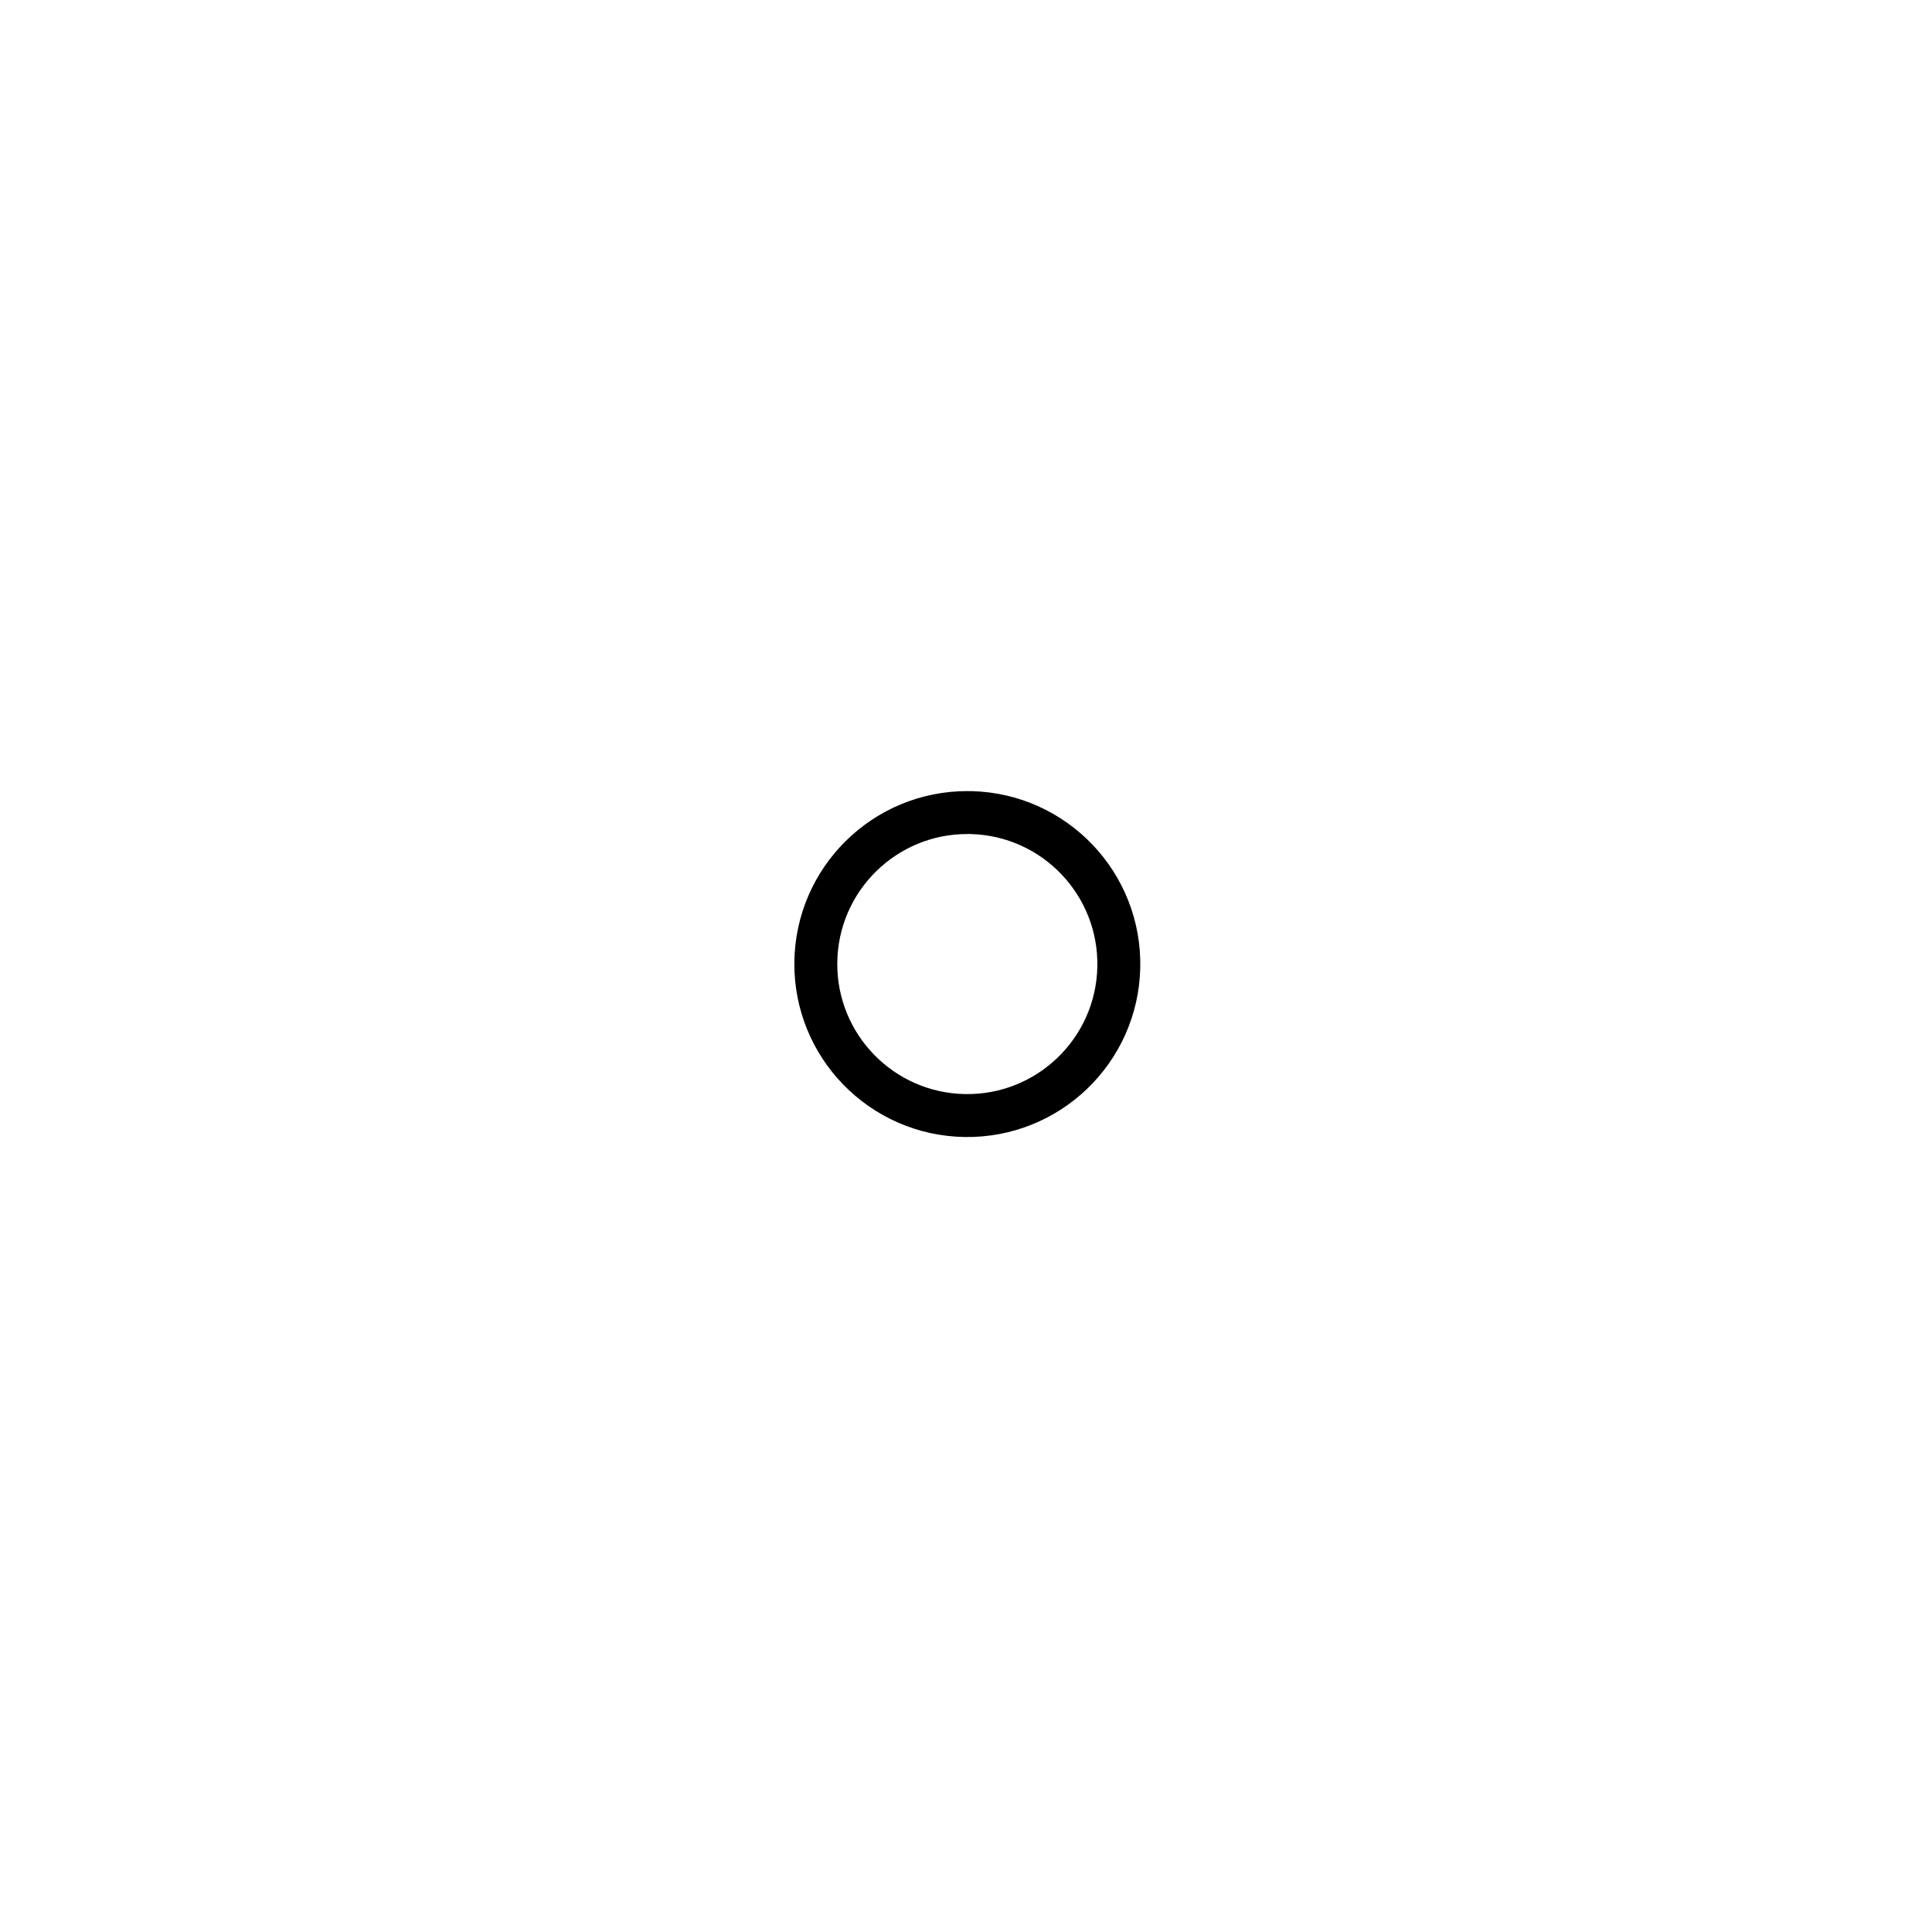
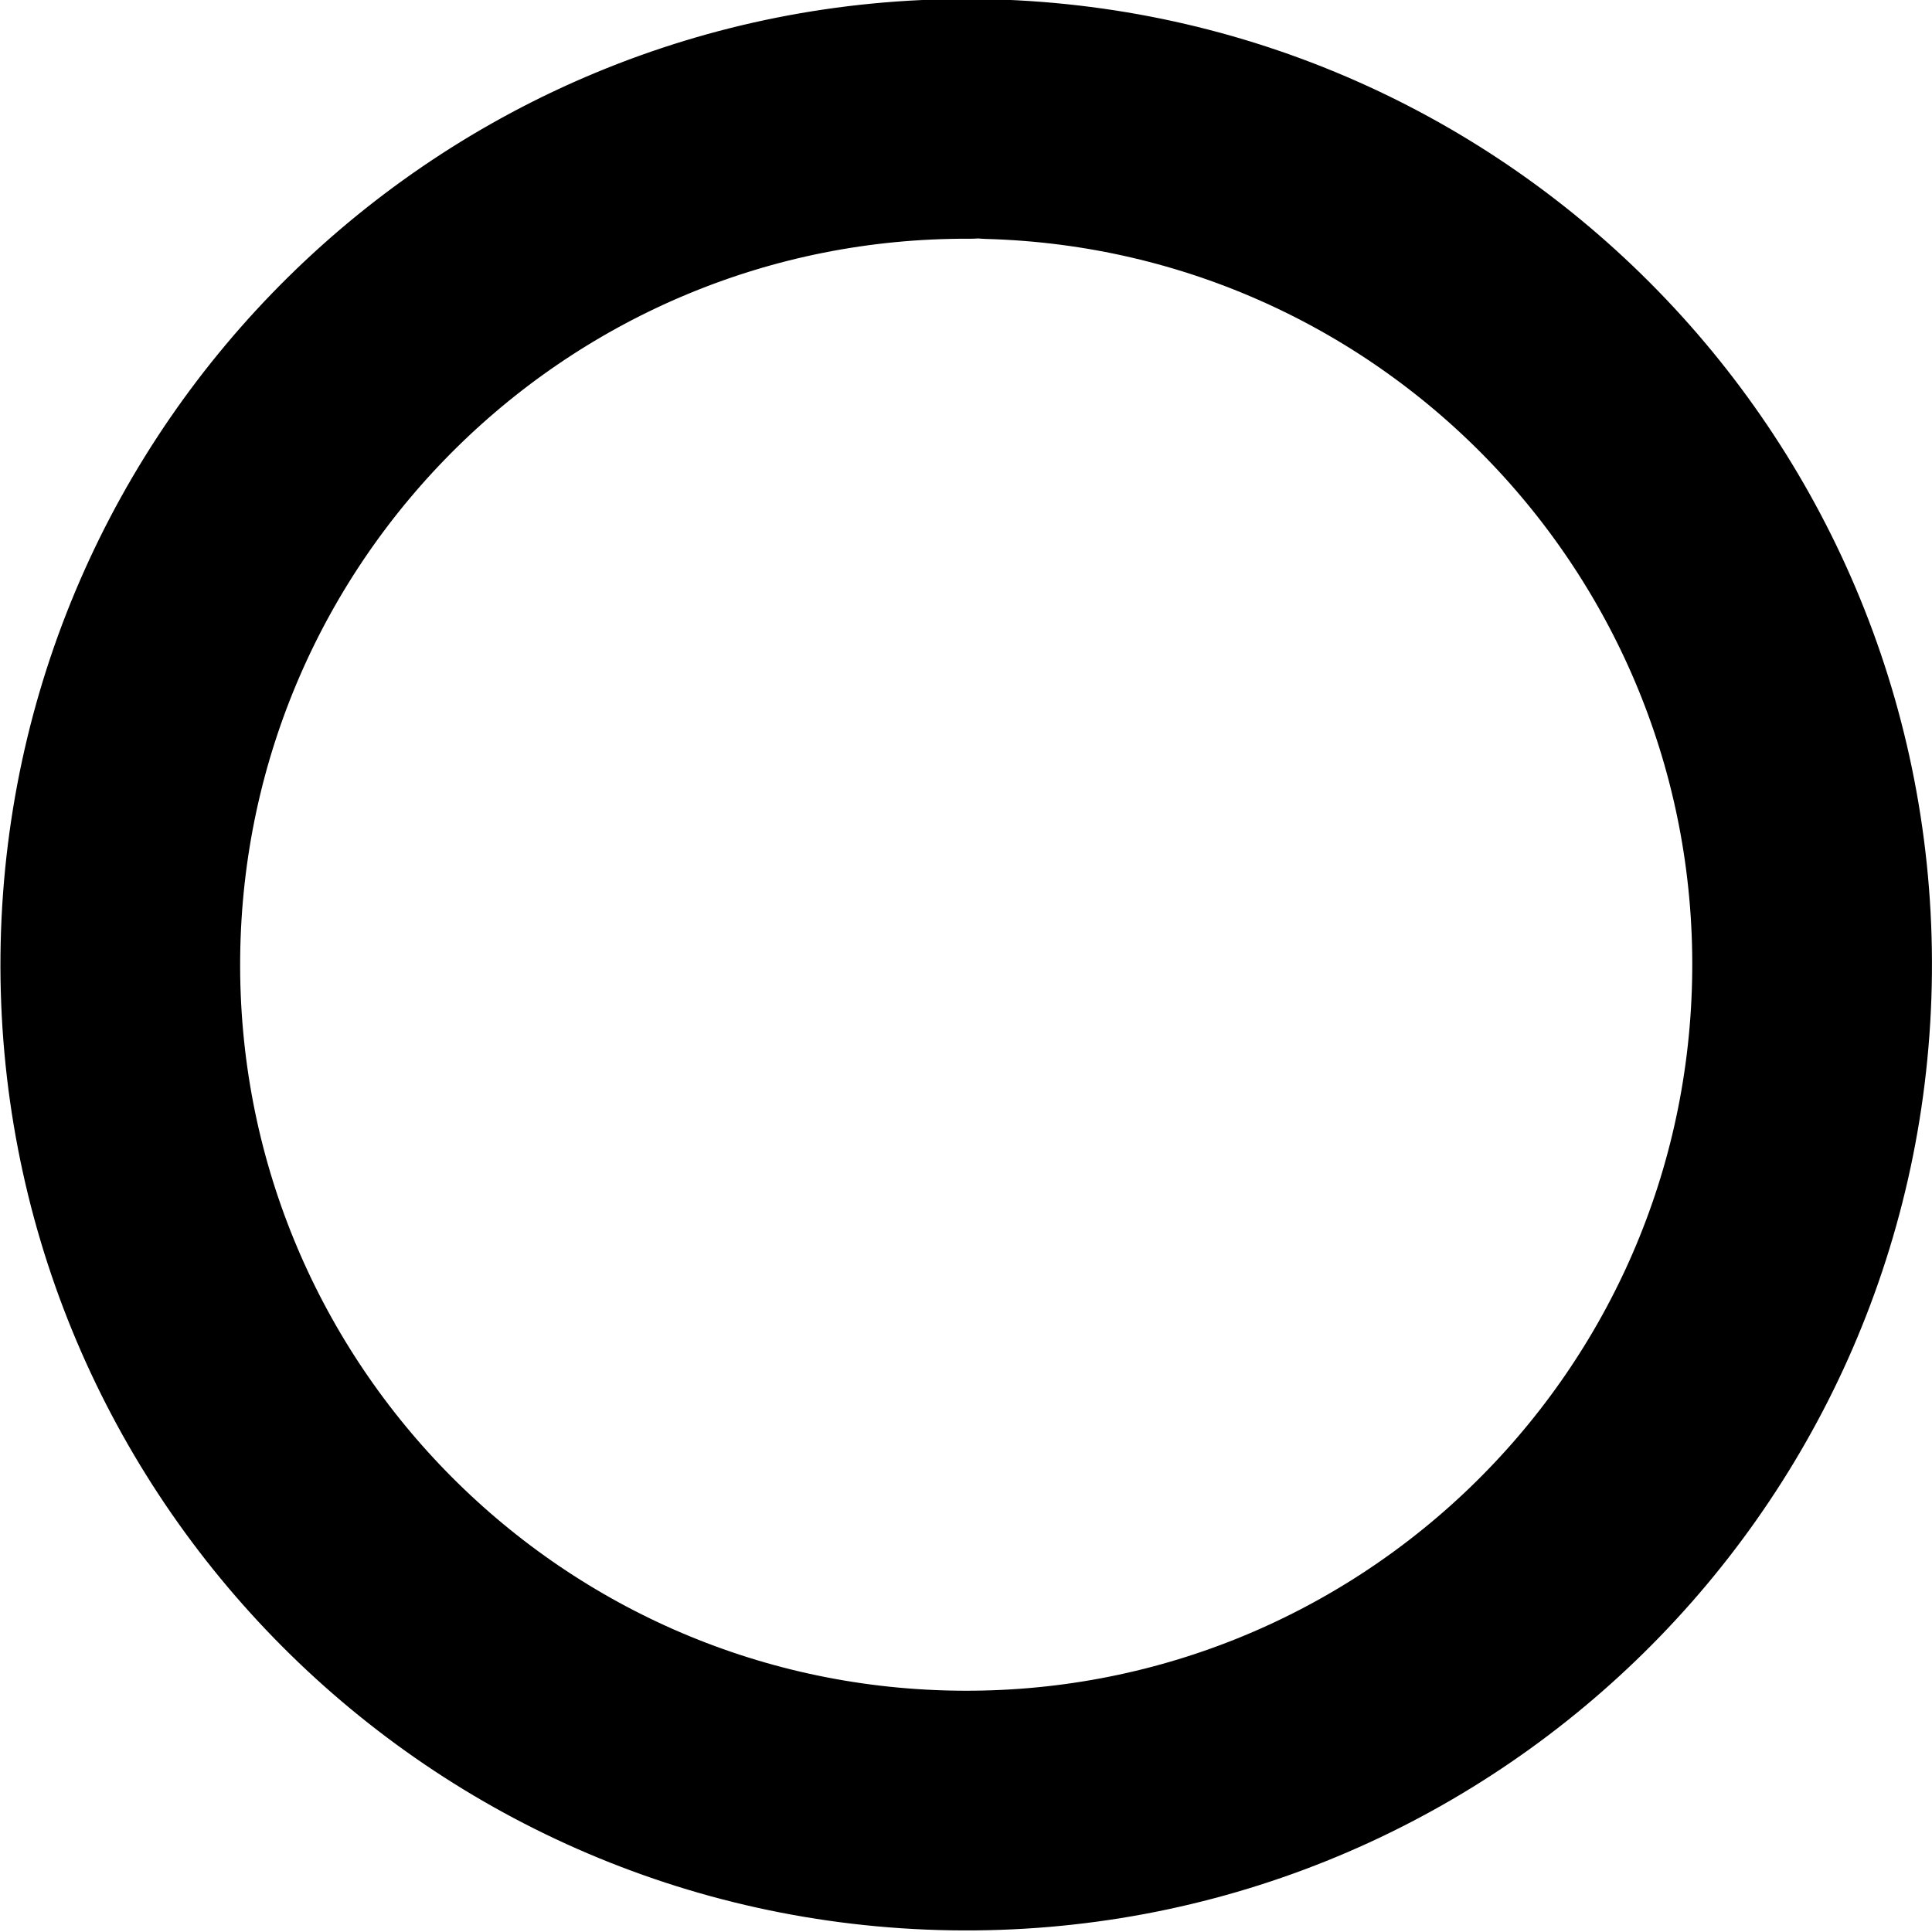
- <svg xmlns="http://www.w3.org/2000/svg" viewBox="0 0 45 45" version="1.1" xml:space="preserve" x="0px" y="0px" width="0.5in" height="0.5in" id="svg2">
+ <svg xmlns="http://www.w3.org/2000/svg" version="1.1" xml:space="preserve" x="0" y="0" id="svg2" viewBox="18.5 18.43 8.06 8.06">
  <defs id="defs4">
-     <style type="text/css" id="style6">
-       path,circle,polygon {
-         stroke:#000000;
-         stroke-width: 3;
-         stroke-linecap: round;
-         stroke-linejoin: round;
-         fill: none
-       }</style>
+     <style type="text/css" id="style6" />
  </defs>
-   <path style="opacity:1;fill:none;fill-opacity:1;stroke:#000000;stroke-width:1;stroke-linecap:round;stroke-linejoin:round;stroke-miterlimit:4;stroke-dasharray:none;stroke-dashoffset:0;stroke-opacity:1" id="path4755" d="m 22.628,18.927 a 3.529,3.529 0 0 1 3.431,3.604 3.529,3.529 0 0 1 -3.585,3.452 3.529,3.529 0 0 1 -3.472,-3.565 3.529,3.529 0 0 1 3.545,-3.492" />
+   <path style="opacity:1;fill:none;fill-opacity:1;stroke:#000;stroke-width:1;stroke-linecap:round;stroke-linejoin:round;stroke-miterlimit:4;stroke-dasharray:none;stroke-dashoffset:0;stroke-opacity:1" id="path4755" d="M22.628 18.927a3.529 3.529 0 0 1 3.431 3.605 3.529 3.529 0 0 1-3.585 3.451 3.529 3.529 0 0 1-3.472-3.565 3.529 3.529 0 0 1 3.545-3.492" />
</svg>
